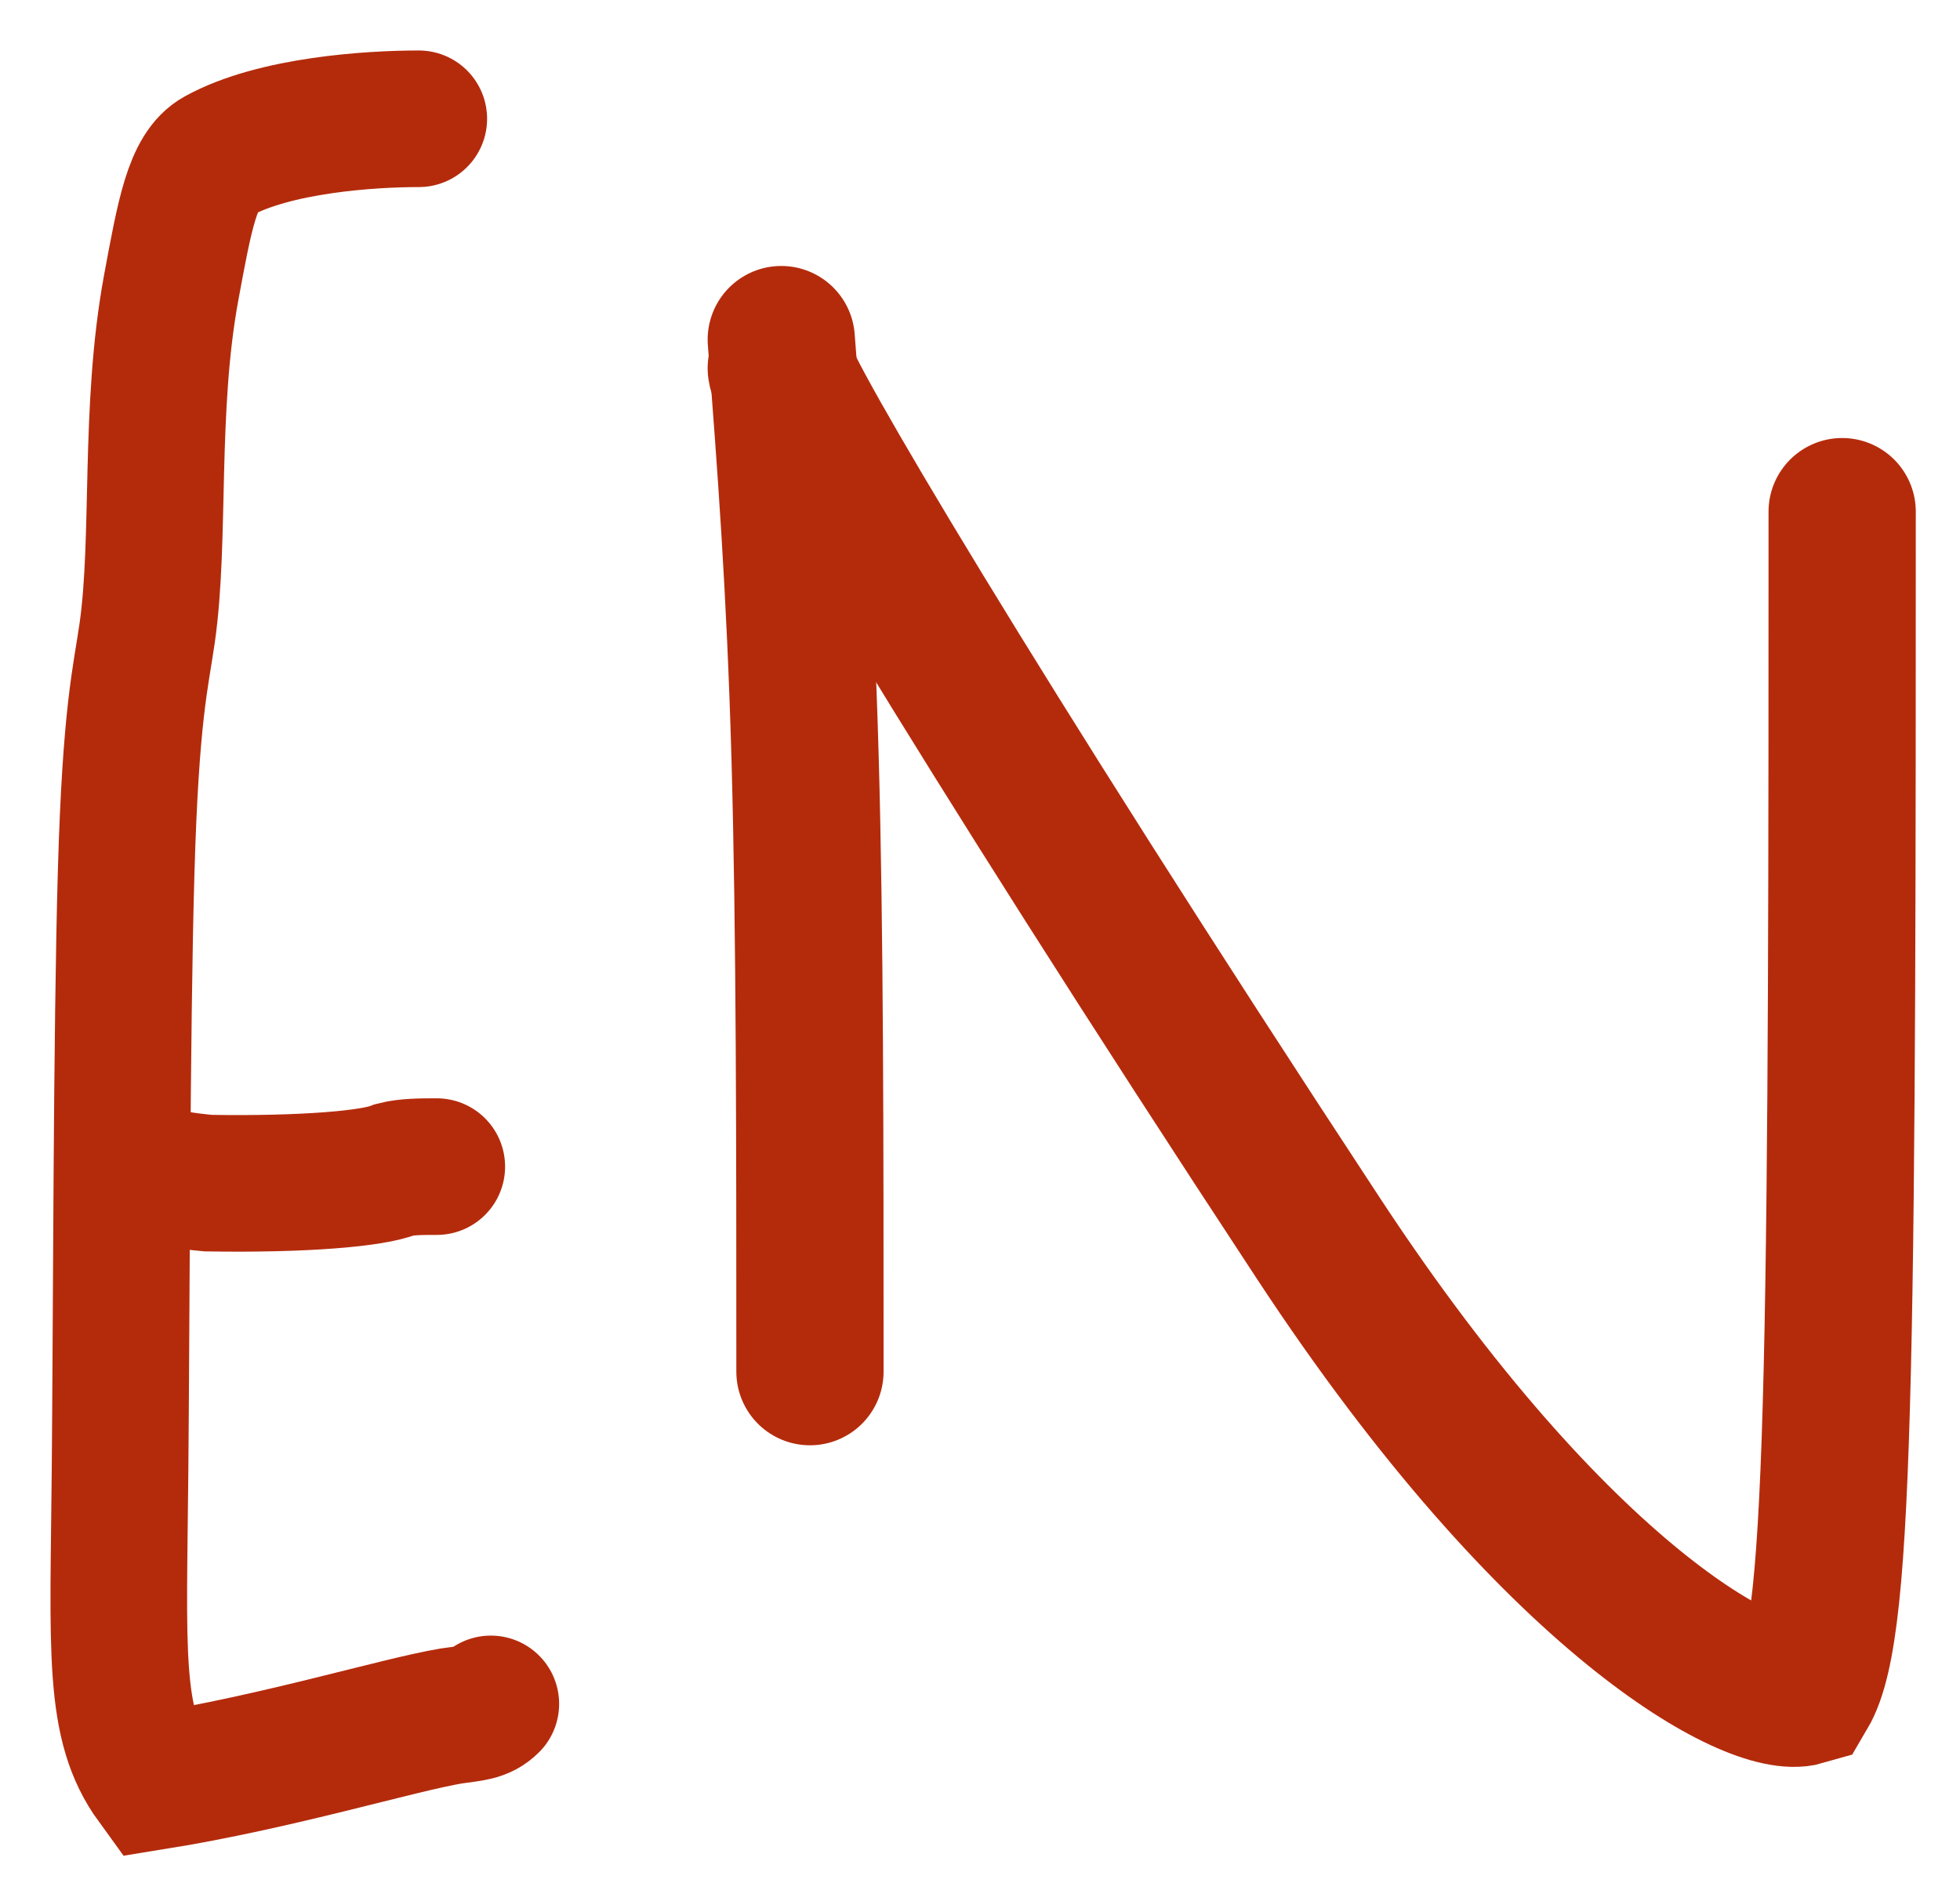
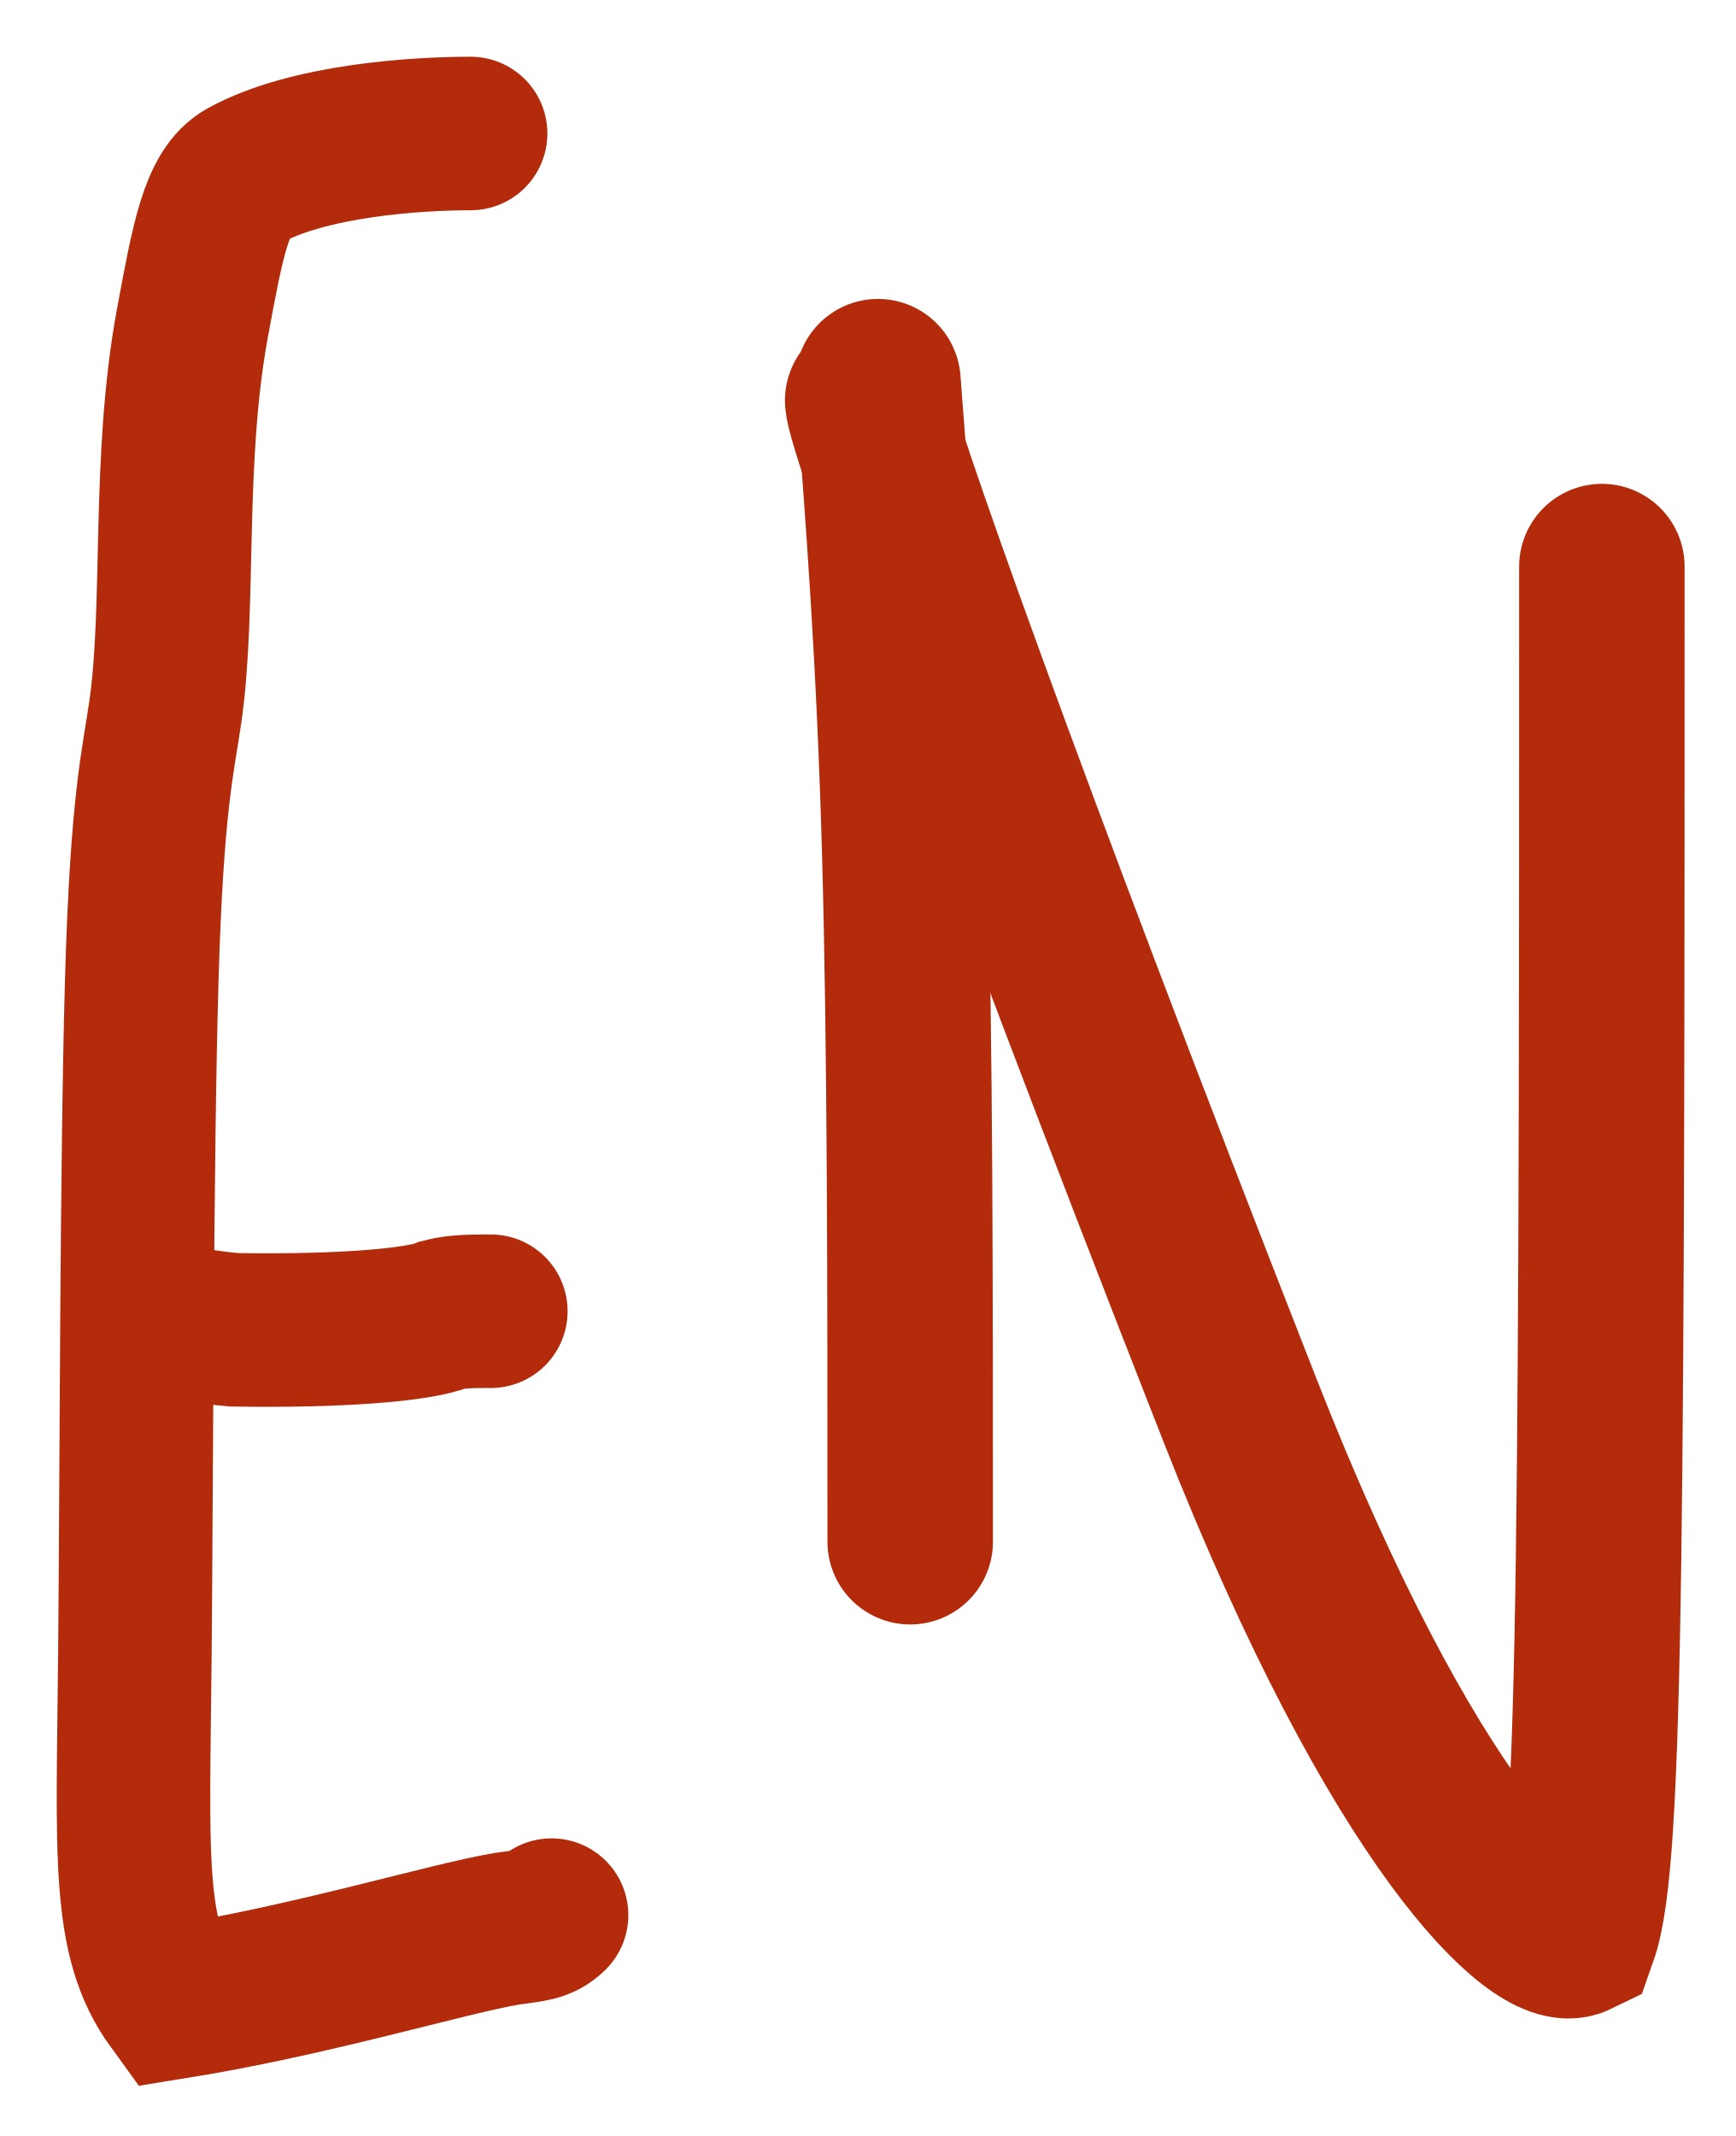
- <svg xmlns="http://www.w3.org/2000/svg" width="33" height="32" viewBox="0 0 33 32" fill="none">
+ <svg xmlns="http://www.w3.org/2000/svg" width="26" height="32" viewBox="0 0 26 32" fill="none">
  <path d="M13.154 5.718C13.313 7.789 13.473 9.86 13.555 12.759C13.637 15.658 13.637 19.322 13.637 23.097" stroke="#B42B0C" stroke-width="2.479" stroke-linecap="round" />
-   <path d="M13.154 6.201C13.154 6.519 16.34 11.941 22.204 20.862C26.226 26.982 29.563 28.726 30.367 28.492C30.693 27.939 30.852 26.506 30.934 23.059C31.016 19.612 31.016 14.195 31.016 8.615" stroke="#B42B0C" stroke-width="2.479" stroke-linecap="round" />
+   <path d="M13 6C13 6.328 14.962 11.917 18.573 21.114C21.05 27.423 23.105 29.22 23.6 28.979C23.801 28.409 23.899 26.931 23.95 23.378C24 19.825 24 14.241 24 8.488" stroke="#B42B0C" stroke-width="2.479" stroke-linecap="round" />
  <path d="M7.051 2C6.249 2 4.628 2.1 3.668 2.629C3.243 2.864 3.11 3.614 2.882 4.846C2.504 6.896 2.705 9.069 2.478 10.658C2.372 11.4 2.201 11.997 2.124 14.684C2.046 17.37 2.046 22.125 2.021 24.774C1.993 27.825 1.895 29.037 2.595 30C4.697 29.662 6.692 29.046 7.601 28.894C7.959 28.843 8.11 28.843 8.264 28.691" stroke="#B42B0C" stroke-width="2.3" stroke-linecap="round" />
  <path d="M2.501 19.644C2.501 19.744 2.702 19.846 3.505 19.922C5.11 19.948 6.291 19.847 6.644 19.696C6.846 19.644 7.096 19.644 7.354 19.644" stroke="#B42B0C" stroke-width="2.3" stroke-linecap="round" />
</svg>
